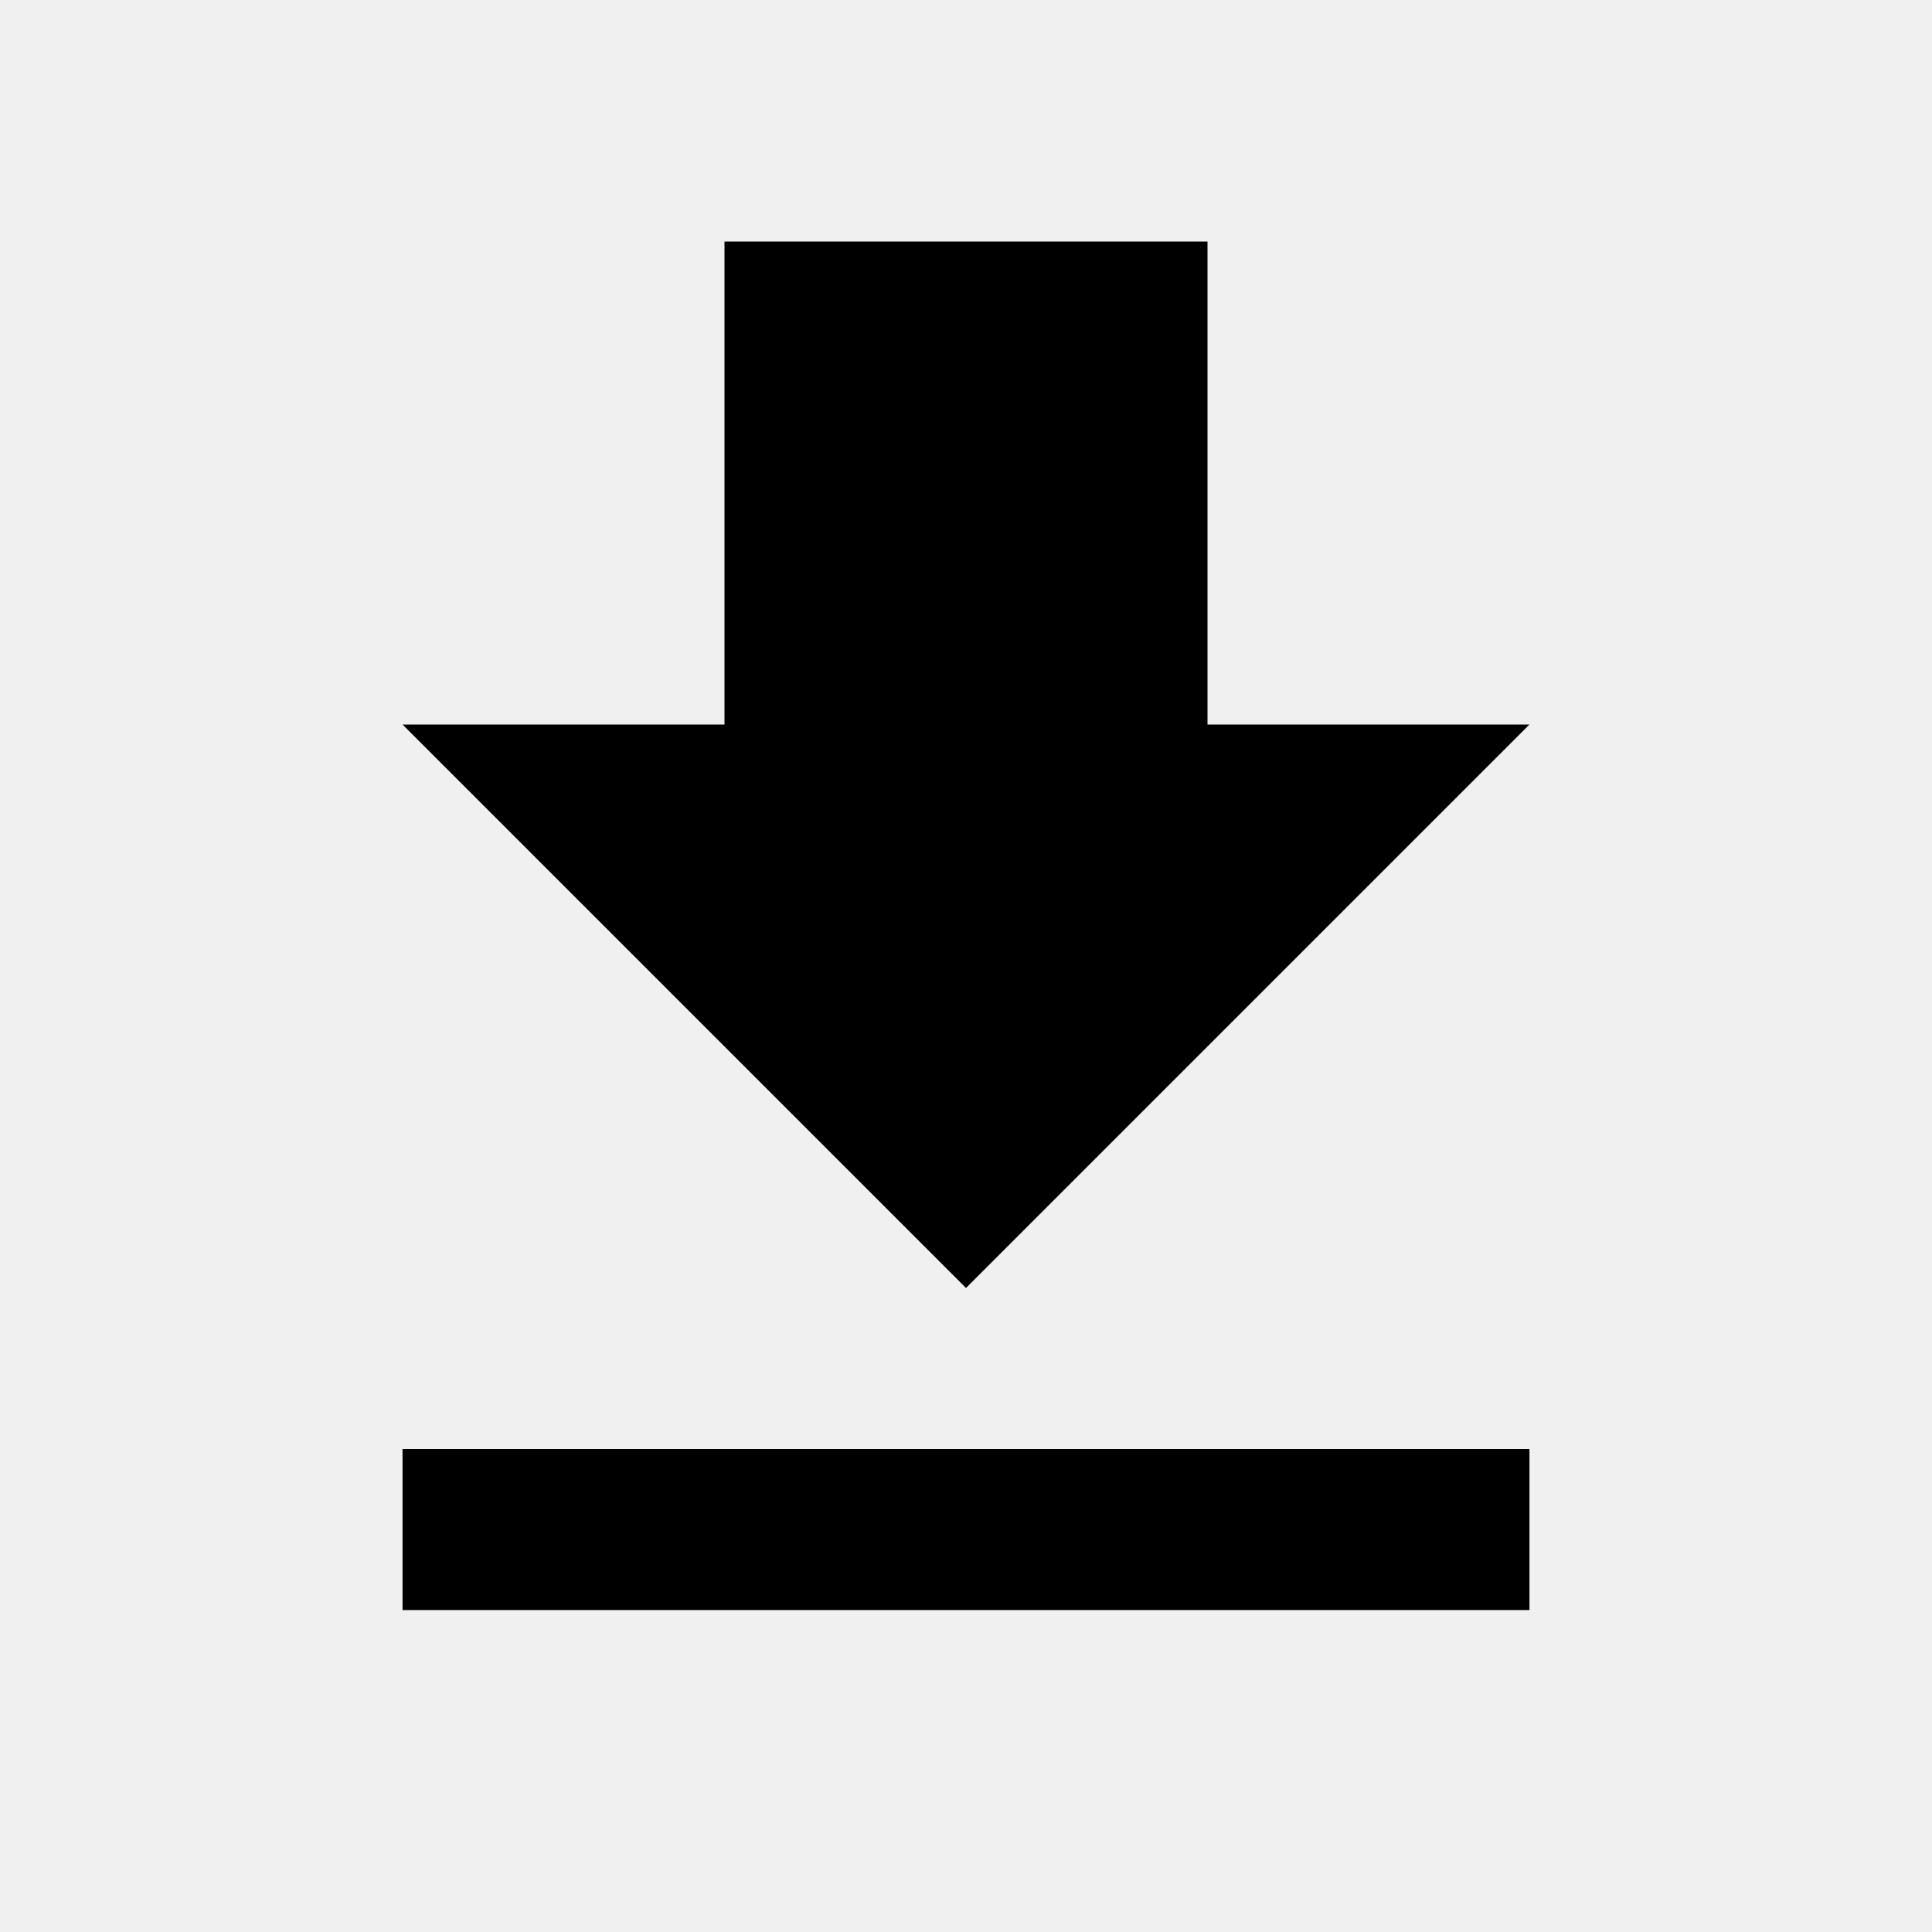
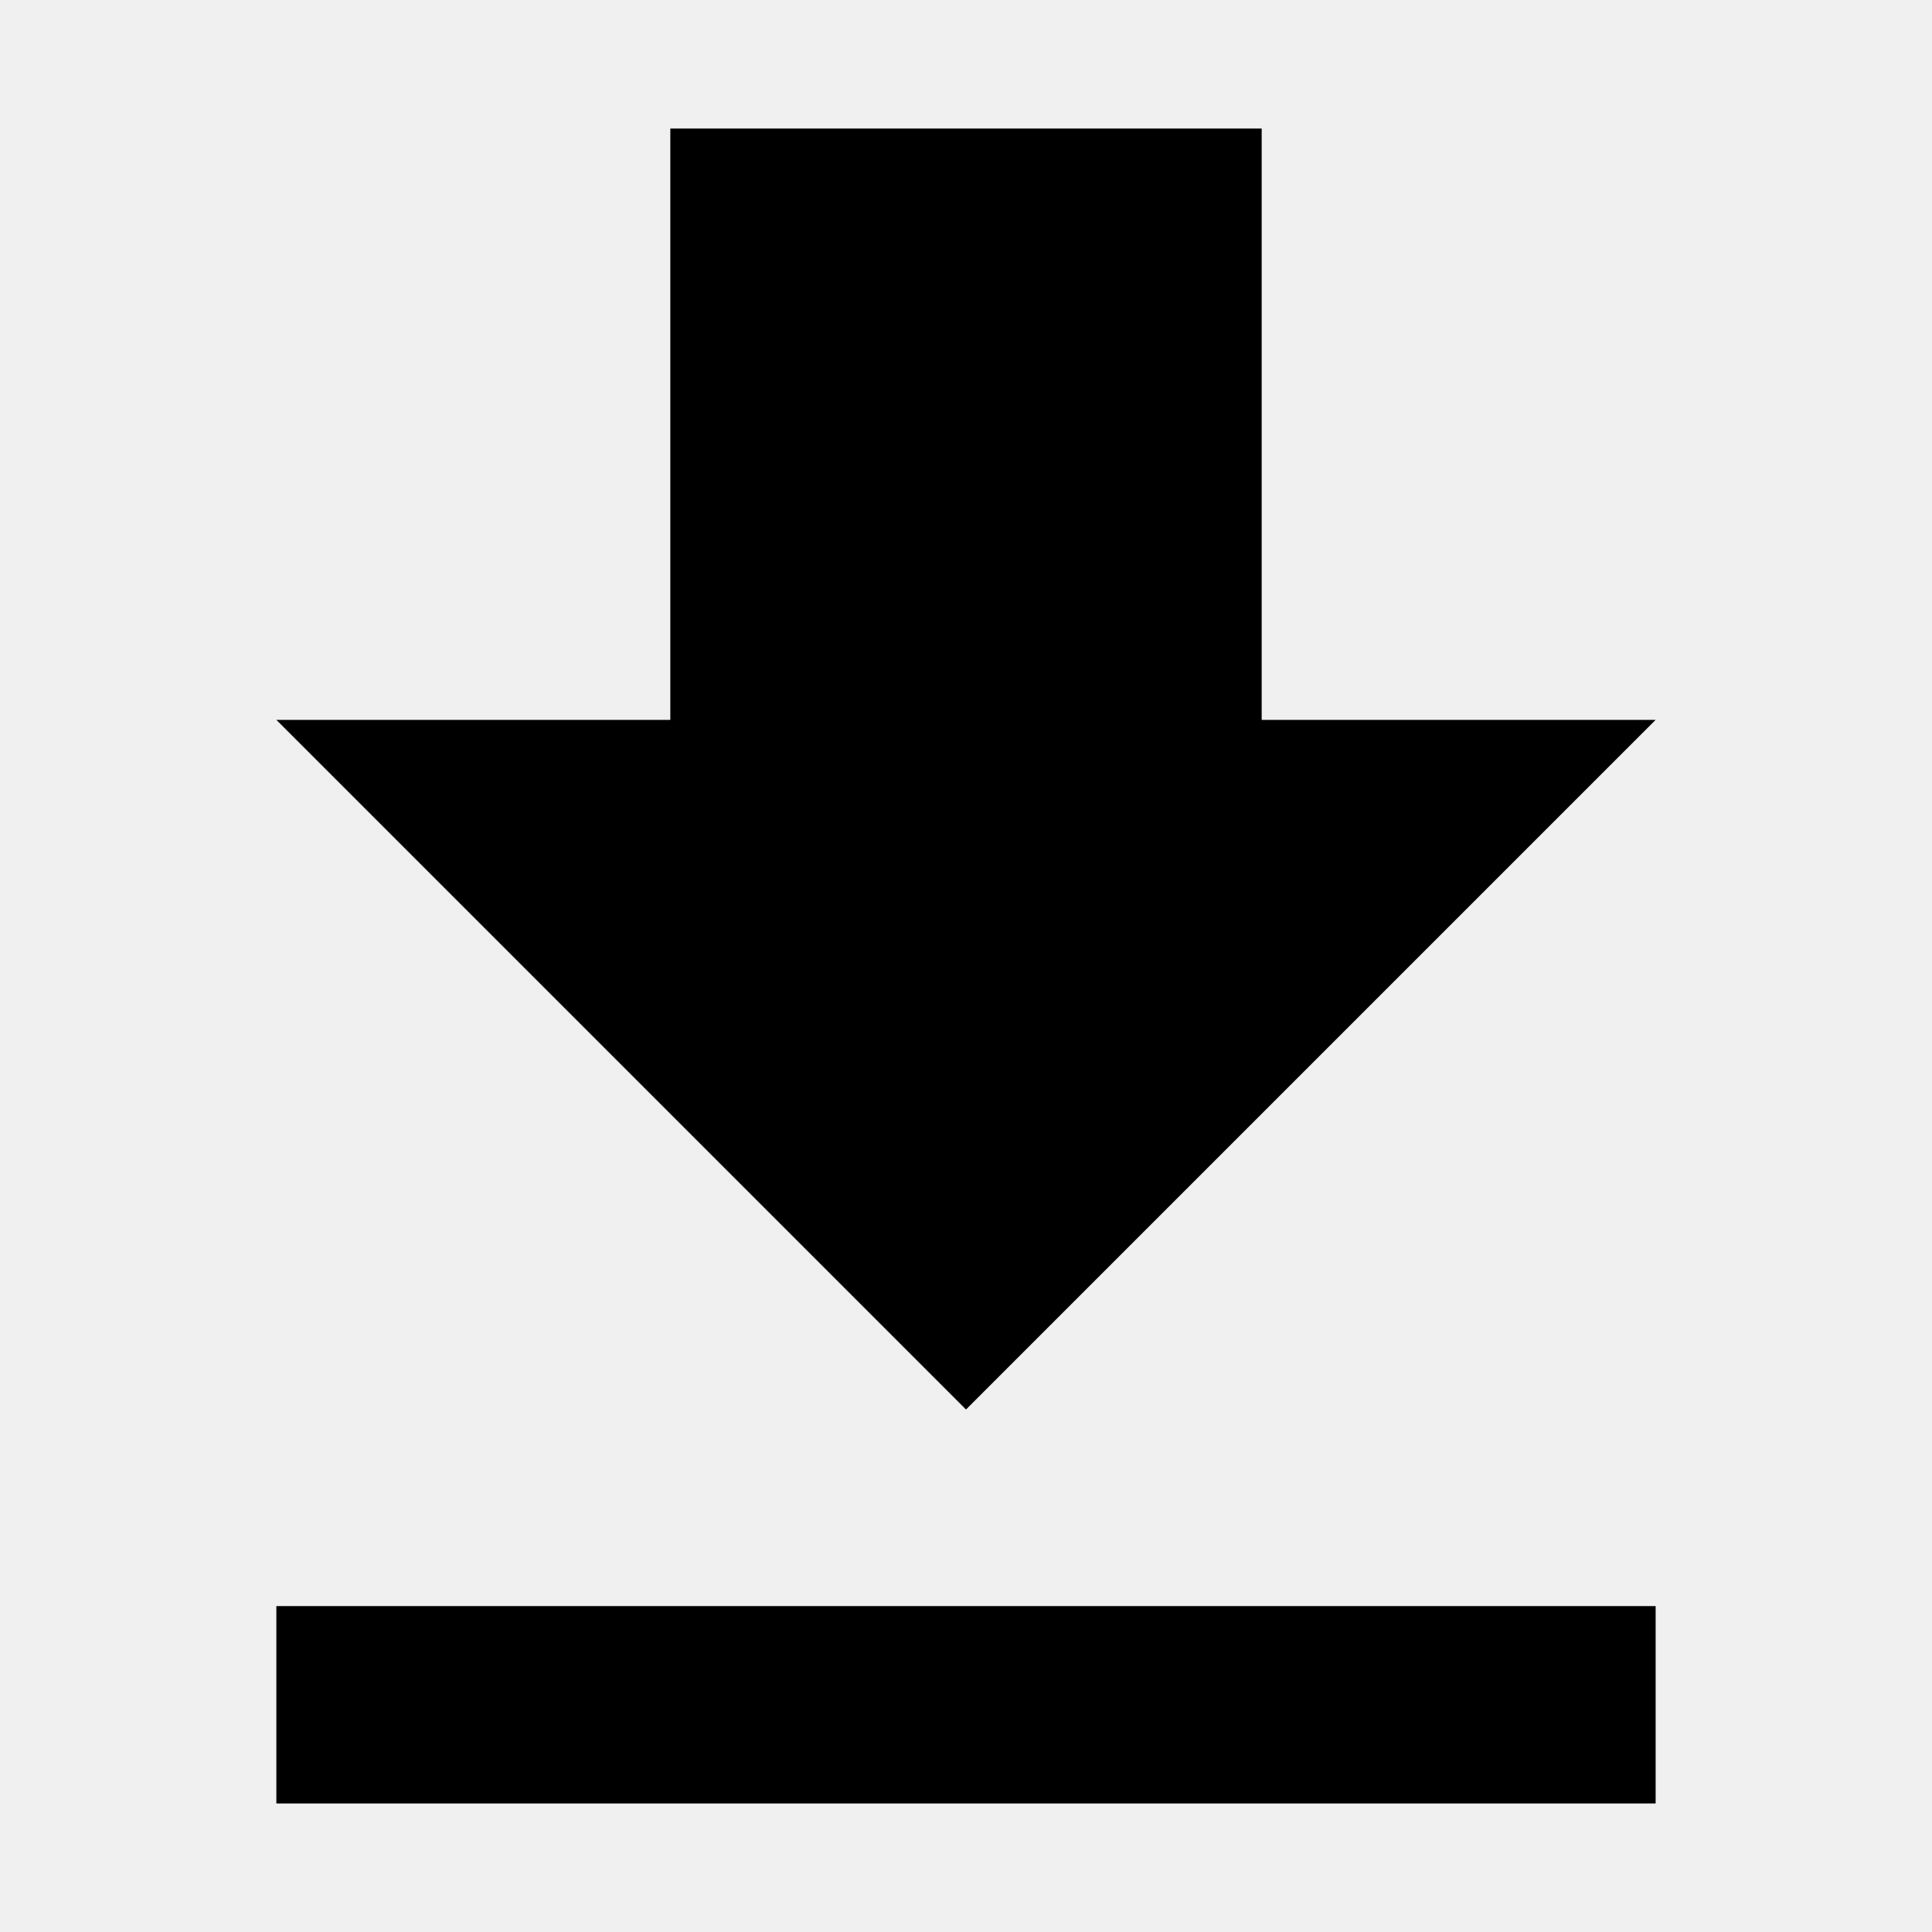
- <svg xmlns="http://www.w3.org/2000/svg" width="23" height="23" viewBox="0 0 23 23" fill="none">
-   <g clip-path="url(#clip0_510_304)">
-     <path d="M18.208 8.625H14.375V2.875H8.625V8.625H4.792L11.5 15.333L18.208 8.625ZM4.792 17.25V19.167H18.208V17.25H4.792Z" fill="black" />
-   </g>
+ <svg xmlns="http://www.w3.org/2000/svg" id="a" data-name="Layer 1" width="23" height="23" viewBox="0 0 23 23">
  <defs>
-     <clipPath id="clip0_510_304">
-       <rect width="23" height="23" fill="white" />
+     <clipPath id="b">
+       <rect width="23" height="23" fill="none" />
    </clipPath>
  </defs>
+   <g clip-path="url(#b)">
+     <path d="M19.71,8.57h-4.69V1.53h-7.04v7.04H3.29l8.21,8.21,8.21-8.21ZM3.29,19.12v2.35h16.42v-2.35H3.29Z" fill="black" />
+   </g>
</svg>
